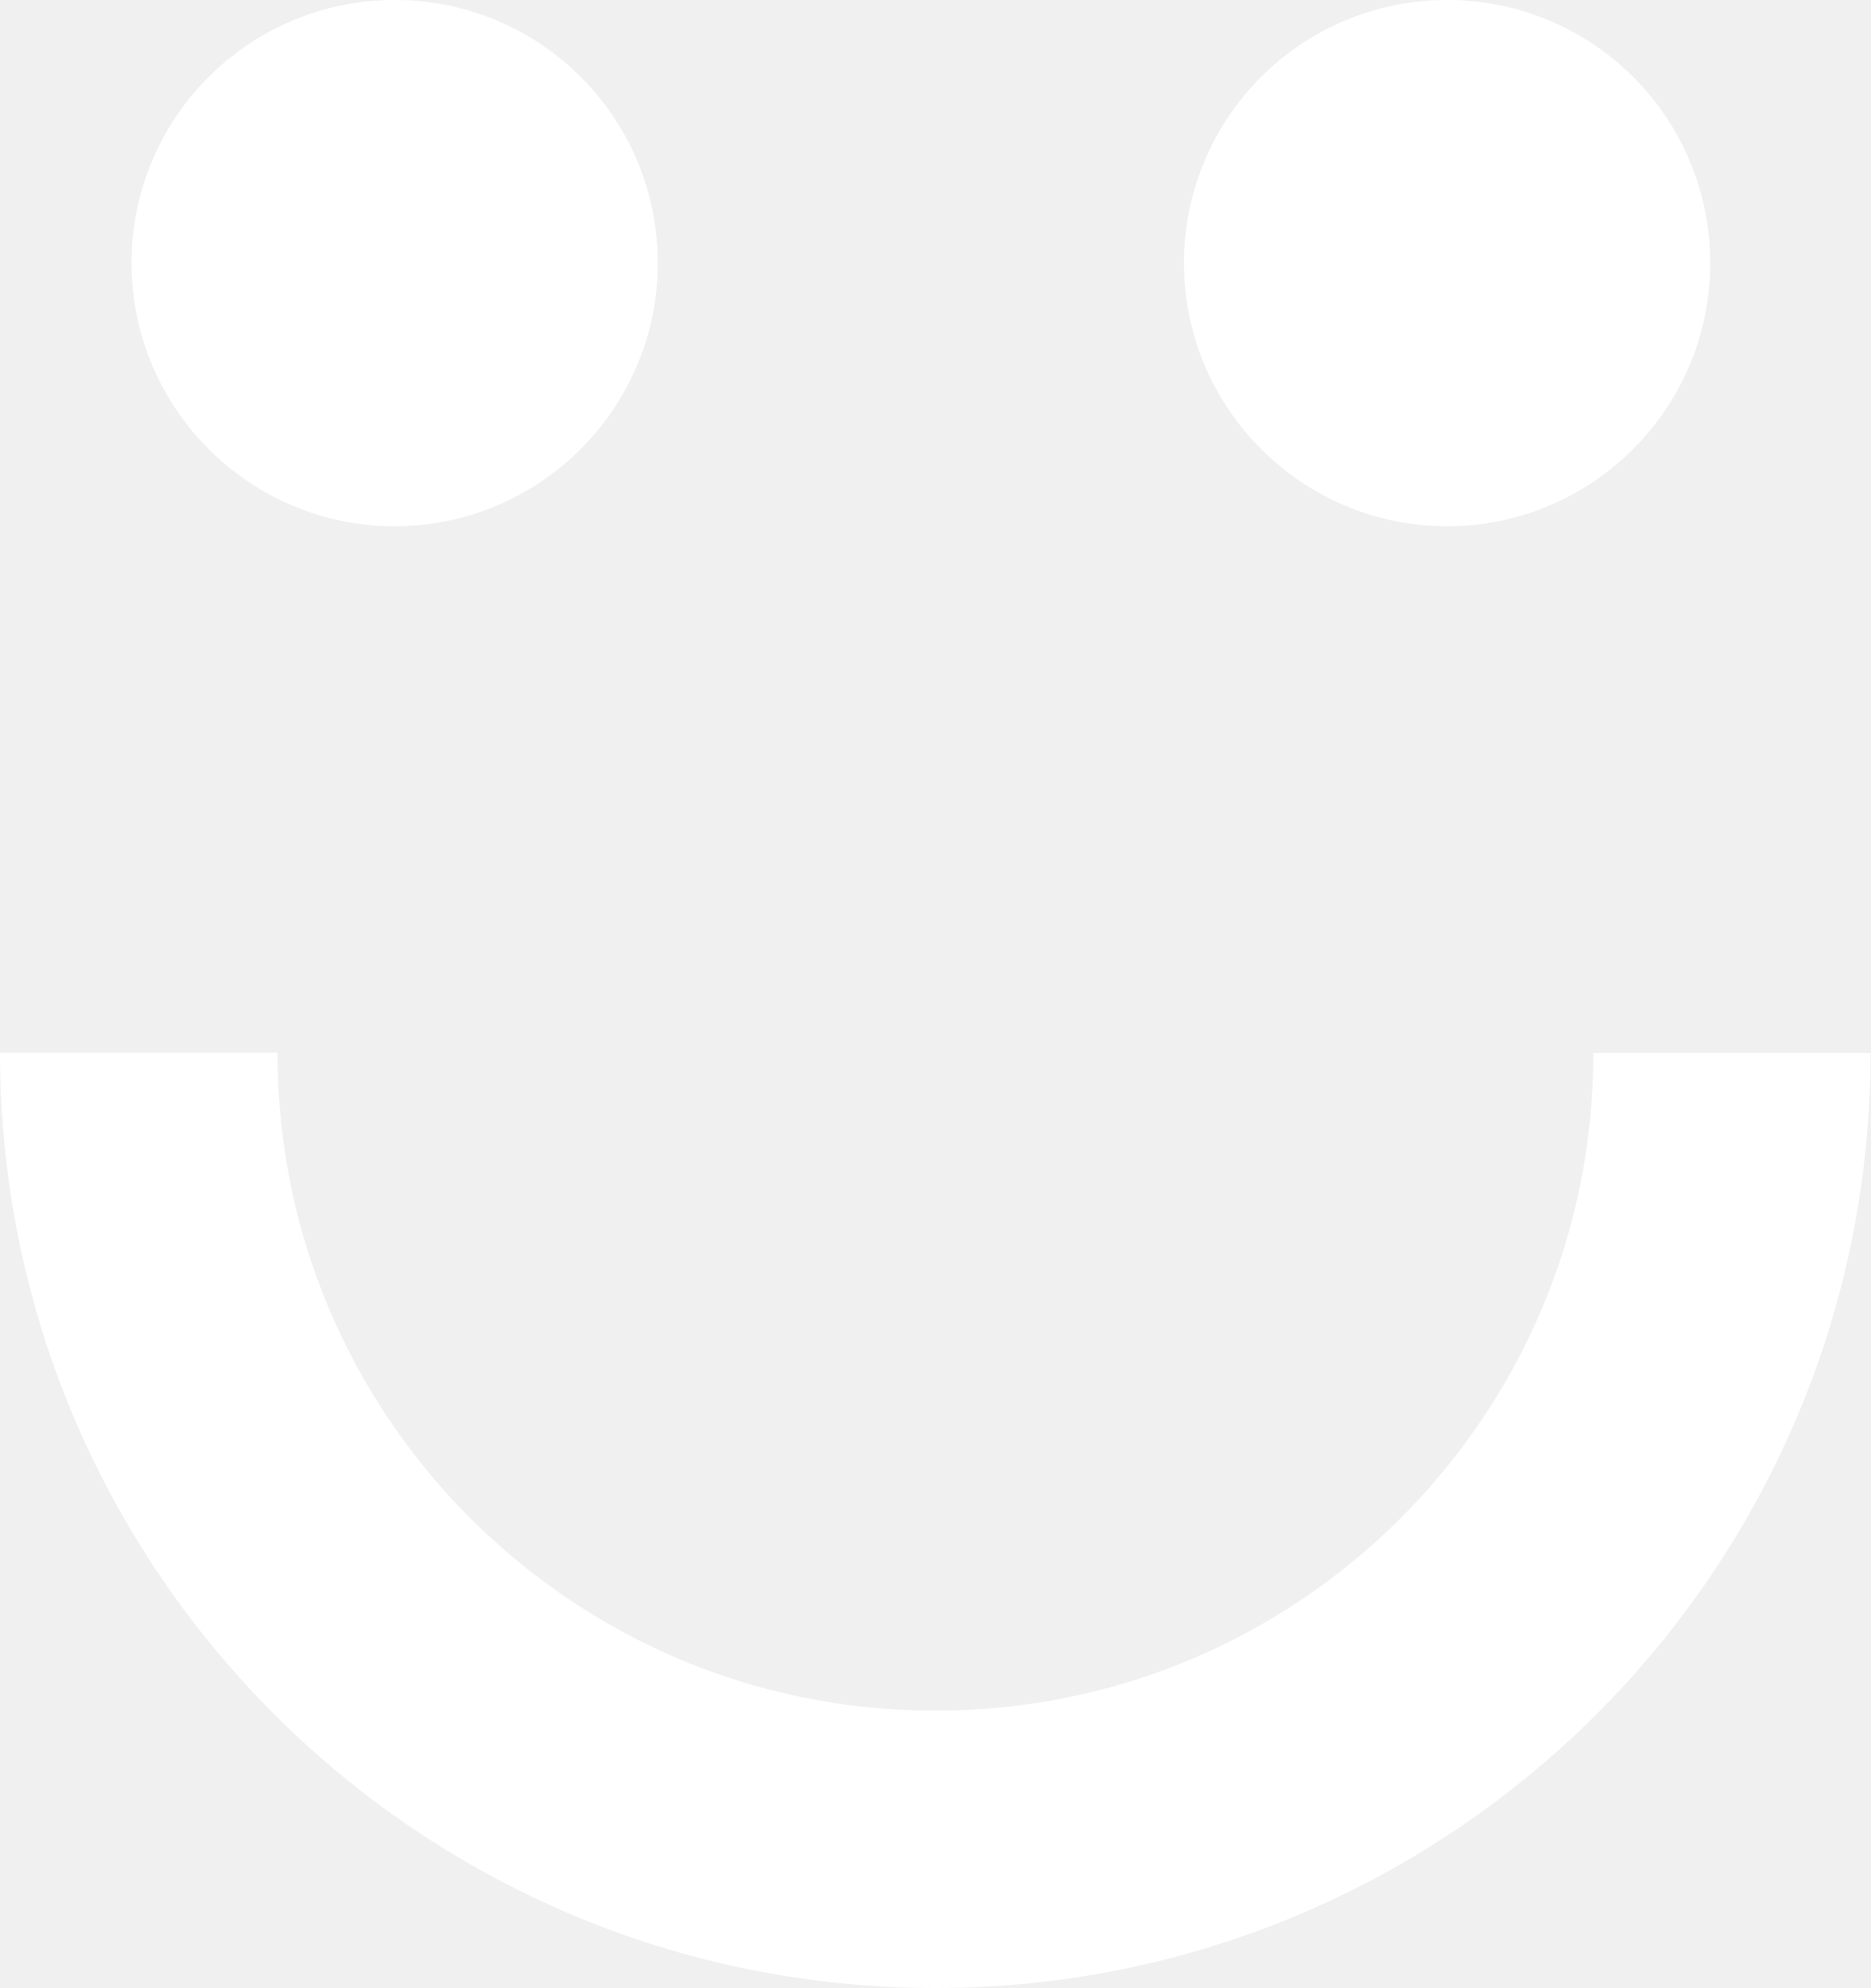
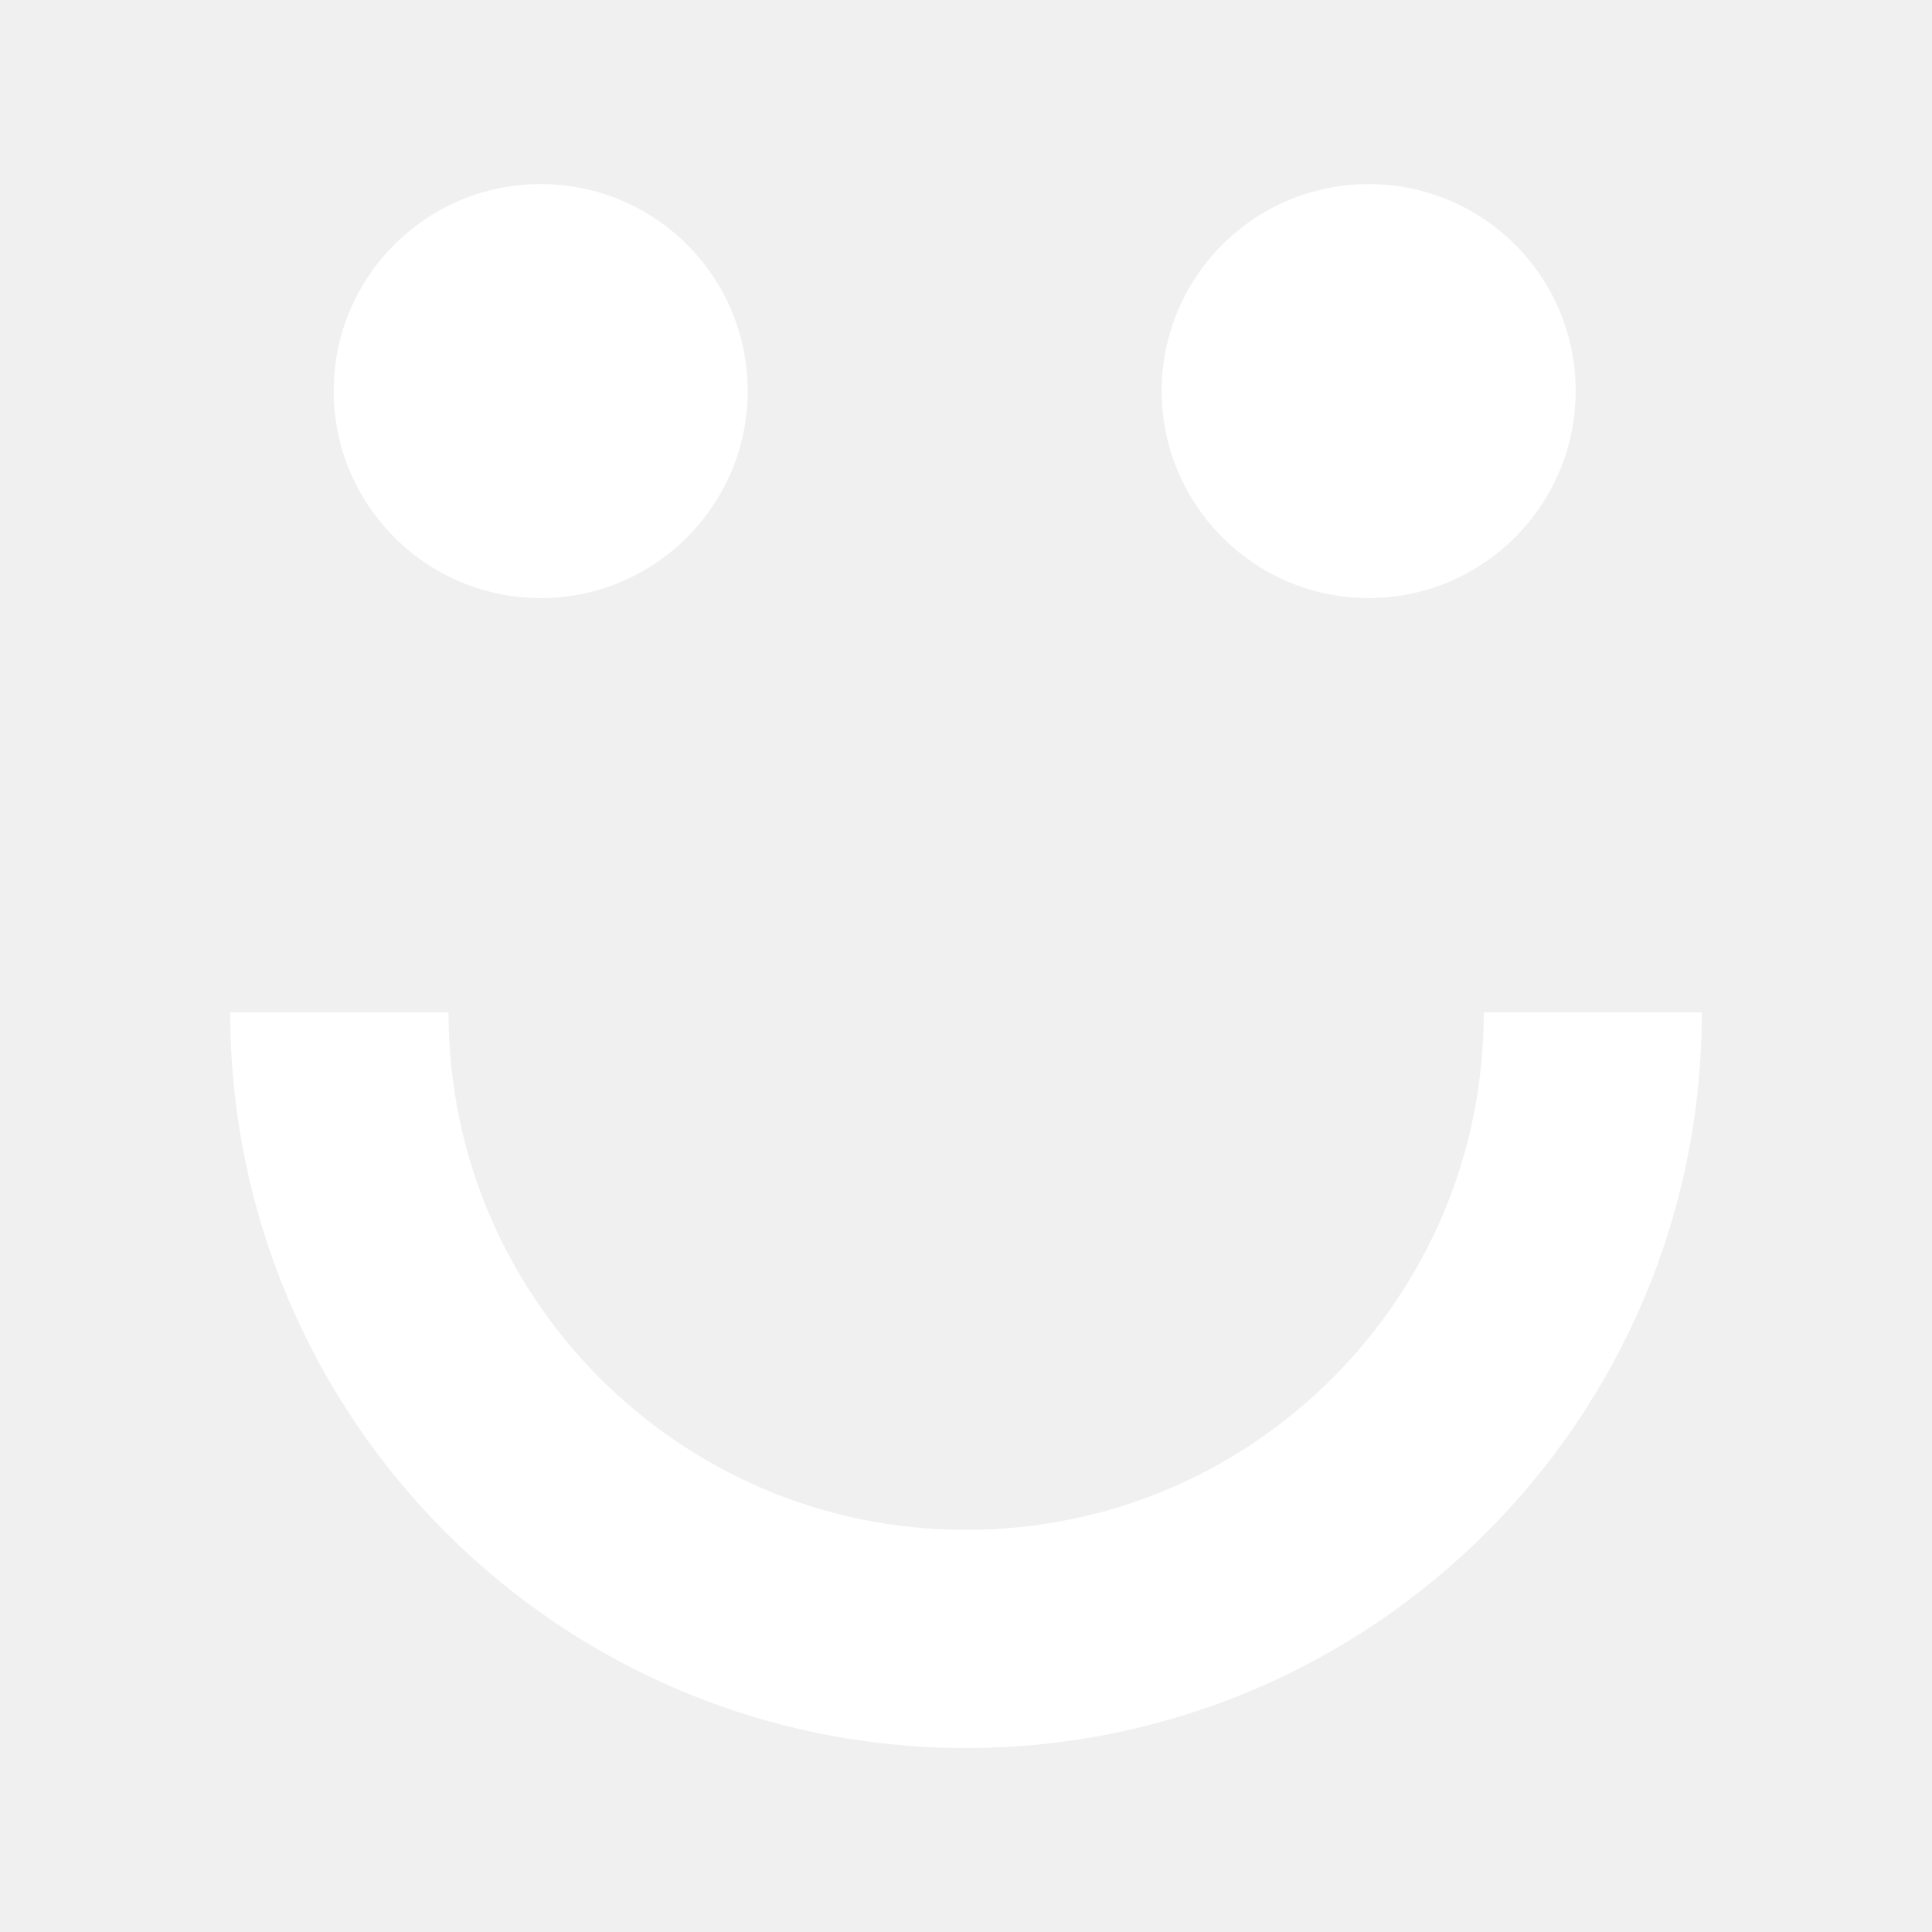
- <svg xmlns="http://www.w3.org/2000/svg" version="1.1" id="Layer_1" x="0px" y="0px" width="10.664px" height="11.333px" viewBox="0 0 10.664 11.333" enable-background="new 0 0 10.664 11.333" xml:space="preserve">
-   <path fill="#FFFFFF" d="M5.332,11.333C2.387,11.332,0.002,8.947,0,6.001h1.582C1.582,7.041,2,7.972,2.68,8.654  c0.682,0.68,1.613,1.098,2.652,1.098s1.973-0.418,2.654-1.098c0.68-0.682,1.098-1.613,1.098-2.652h1.58  C10.664,8.947,8.277,11.332,5.332,11.333z M3.75,1.5c0,0.826-0.672,1.5-1.5,1.5s-1.5-0.674-1.5-1.5c0-0.83,0.672-1.5,1.5-1.5  S3.75,0.669,3.75,1.5z M9.75,1.5c0,0.826-0.672,1.5-1.5,1.5s-1.5-0.674-1.5-1.5c0-0.83,0.672-1.5,1.5-1.5S9.75,0.669,9.75,1.5z" />
+ <svg xmlns="http://www.w3.org/2000/svg" version="1.1" id="Layer_1" x="0px" y="0px" width="14" height="14" viewBox="0 0 14 14" enable-background="new 0 0 10.664 11.333" xml:space="preserve">
+   <defs id="defs6102" />
+   <path d="m 7,12.667 c -2.945,-10e-4 -5.33,-2.386 -5.332,-5.332 h 1.582 c 0,1.04 0.418,1.971 1.098,2.653 0.682,0.68 1.613,1.098 2.652,1.098 1.039,0 1.973,-0.418 2.654,-1.098 0.68,-0.682 1.098,-1.613 1.098,-2.652 h 1.58 c 0,2.945 -2.387,5.33 -5.332,5.331 z m -1.582,-9.833 c 0,0.826 -0.672,1.5 -1.5,1.5 -0.828,0 -1.5,-0.674 -1.5,-1.5 0,-0.83 0.672,-1.5 1.5,-1.5 0.828,0 1.5,0.669 1.5,1.5 z m 6,0 c 0,0.826 -0.672,1.5 -1.5,1.5 -0.828,0 -1.5,-0.674 -1.5,-1.5 0,-0.83 0.672,-1.5 1.5,-1.5 0.828,0 1.5,0.669 1.5,1.5 z" id="path6098" style="fill:#ffffff" />
</svg>
